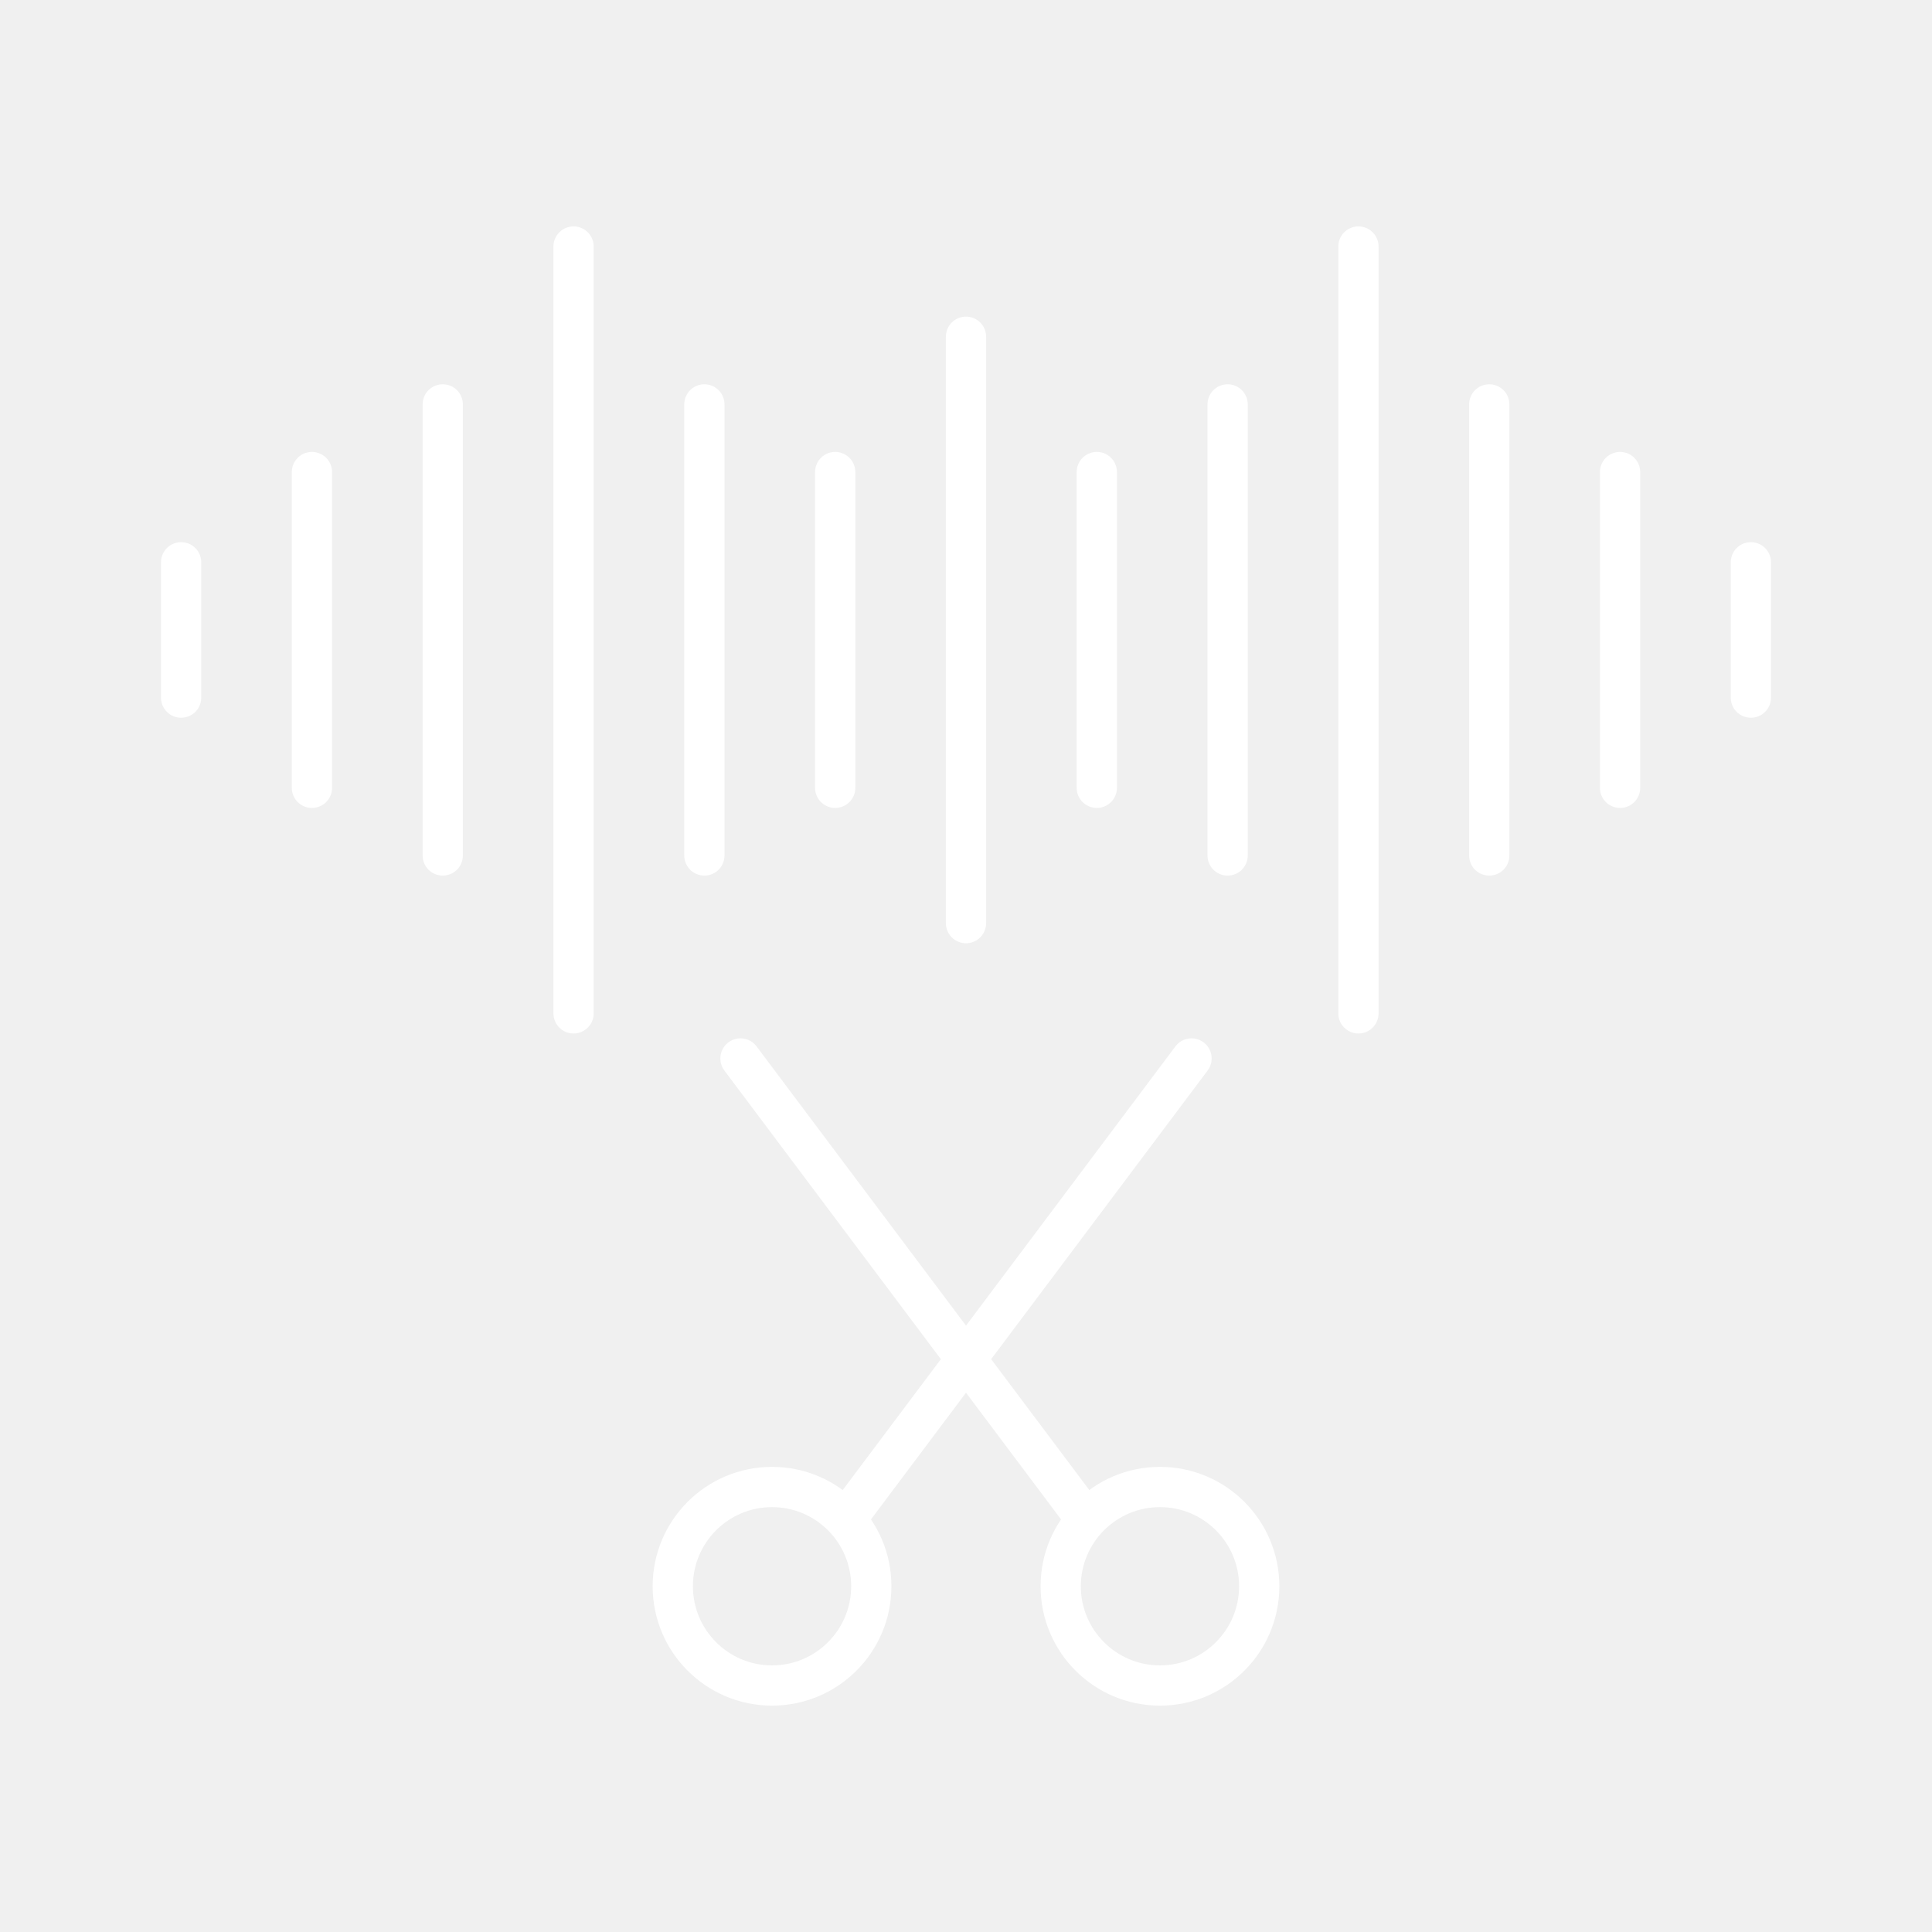
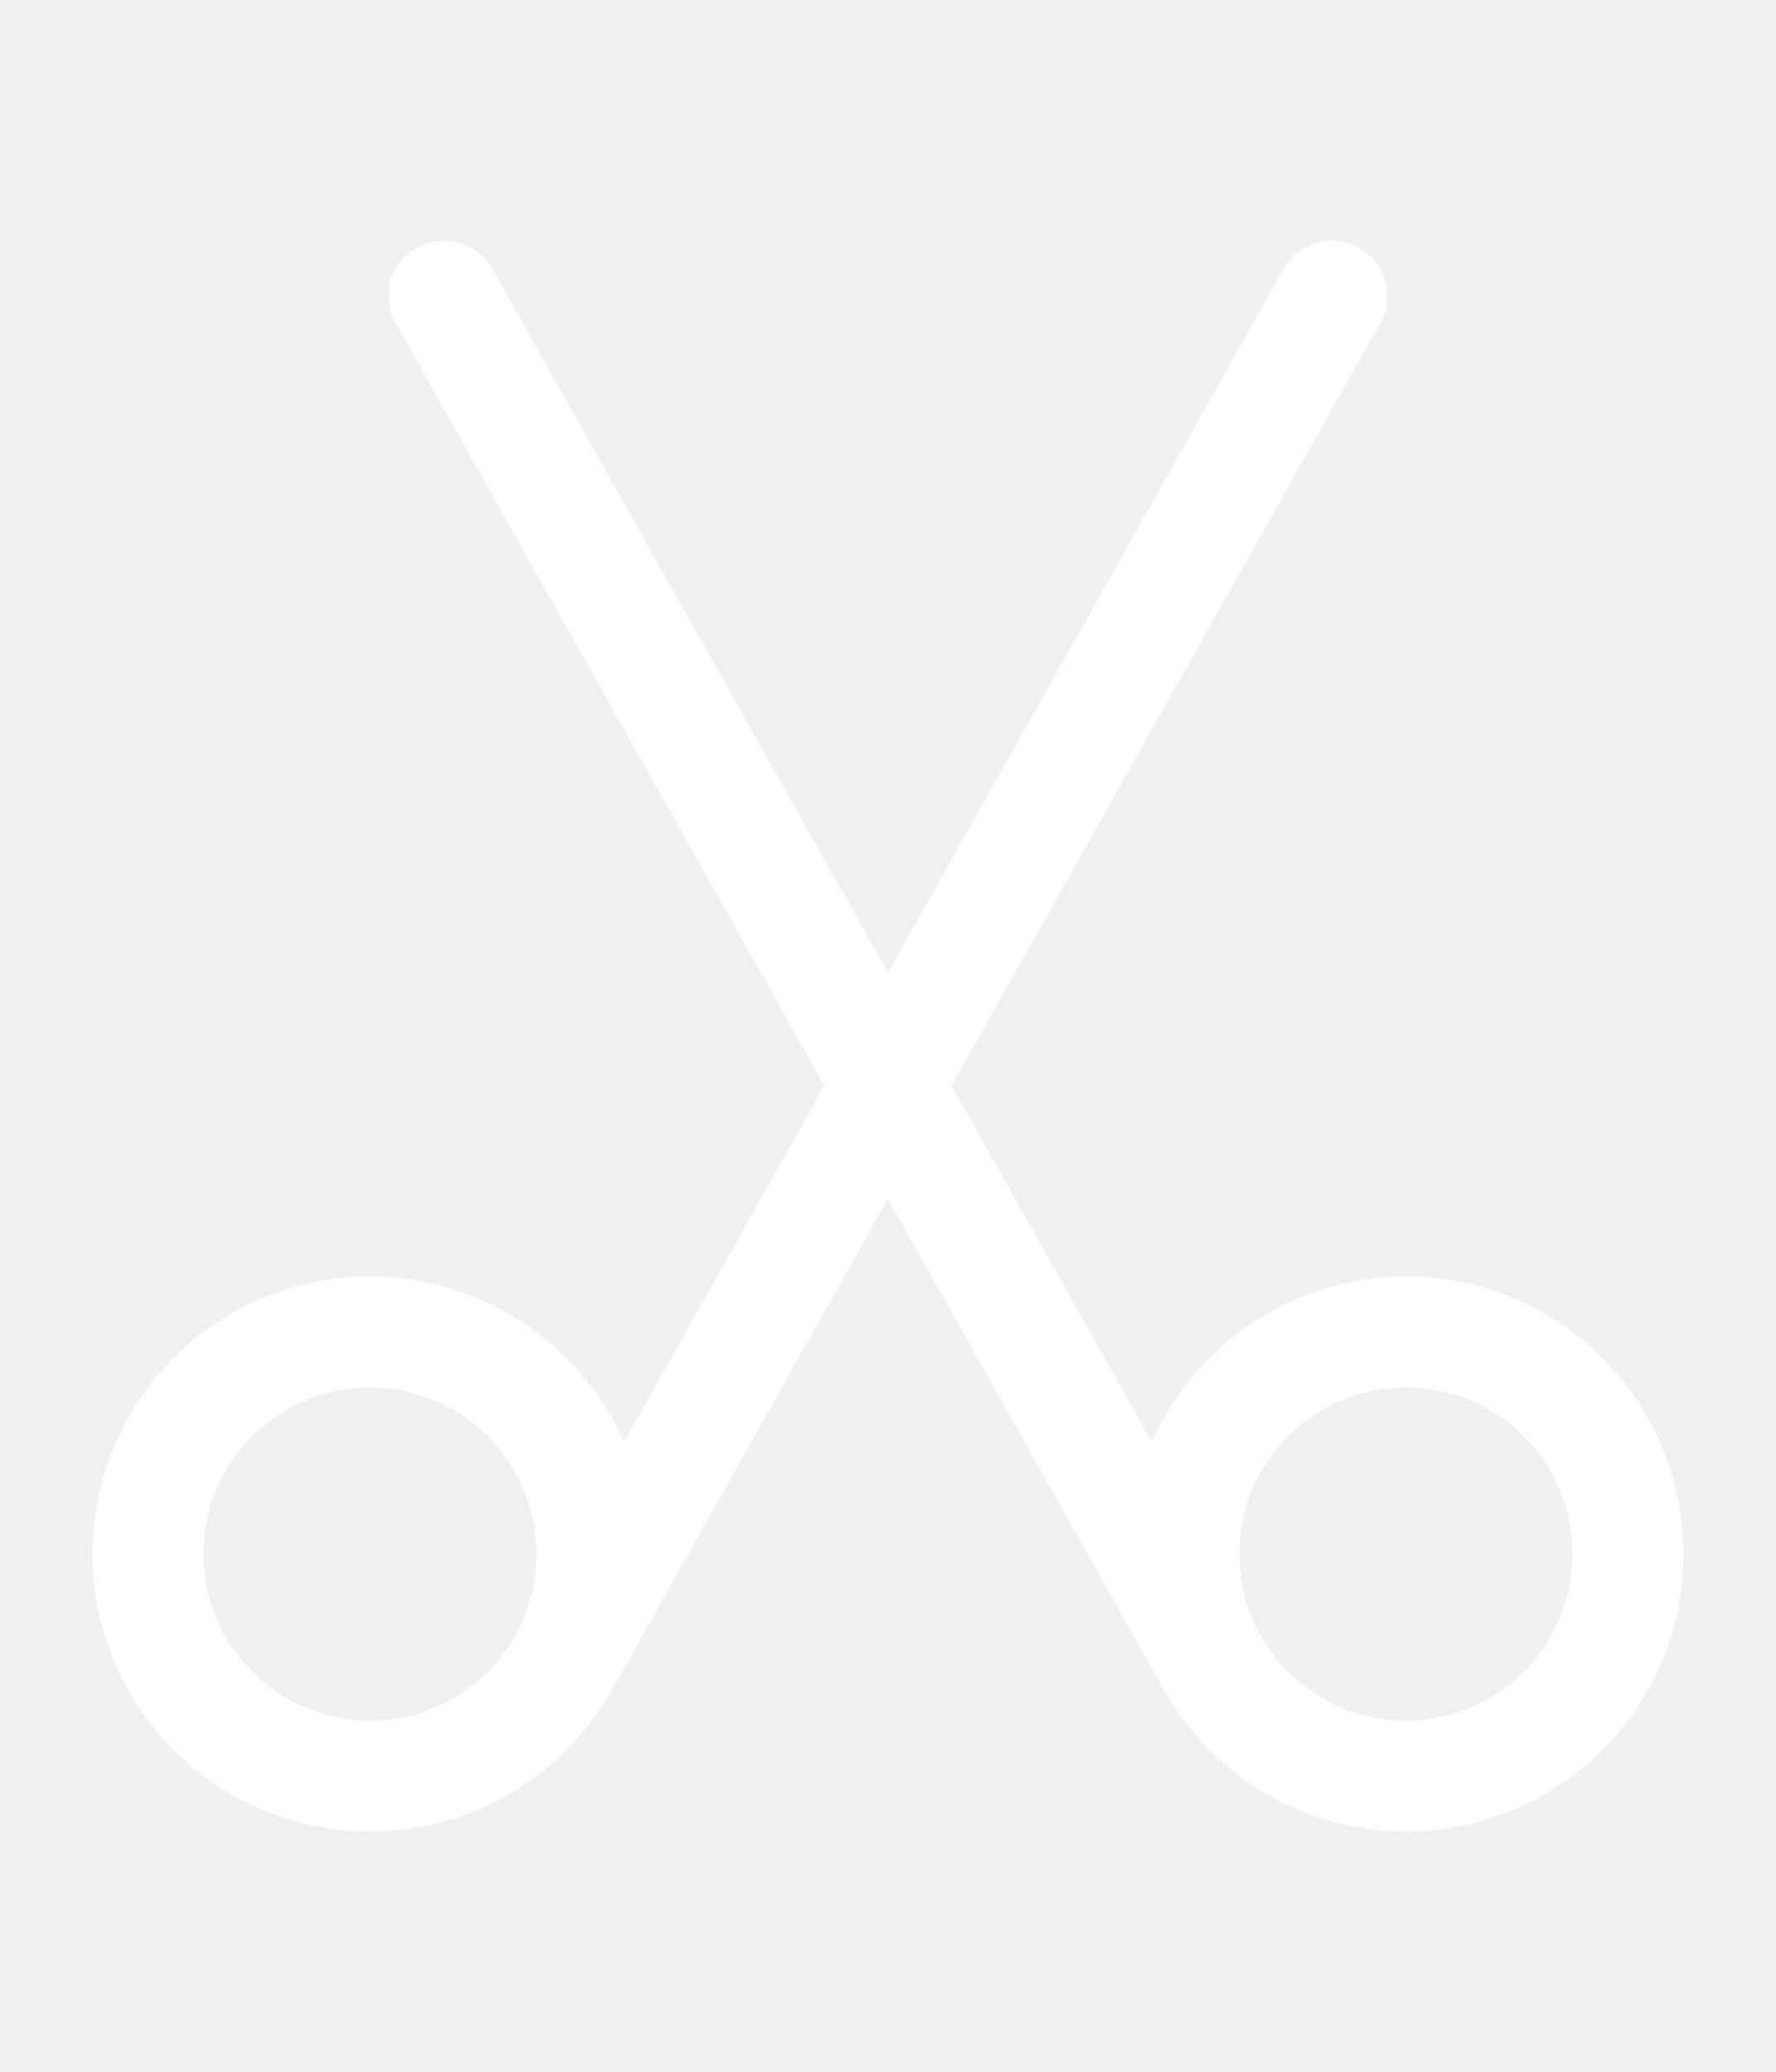
- <svg xmlns="http://www.w3.org/2000/svg" width="800px" height="800px" viewBox="0 0 48 48">
-   <defs>
-     <style>.a{fill:none;stroke:white;stroke-linecap:round;stroke-linejoin:round;}</style>
-   </defs>
-   <path class="a" d="M4.5,13.97v3.362" />
-   <path class="a" d="M11,10.047V21.254" />
-   <path class="a" d="M14.25,6.125V25.177" />
-   <path class="a" d="M17.5,10.047V21.254" />
-   <path class="a" d="M20.75,11.728v7.845" />
-   <path class="a" d="M24,8.366V22.935" />
-   <path class="a" d="M7.75,11.728v7.845" />
-   <path class="a" d="M27.25,11.728v7.845" />
-   <path class="a" d="M30.5,10.047V21.254" />
-   <path class="a" d="M33.75,6.125V25.177" />
-   <path class="a" d="M37,10.047V21.254" />
-   <path class="a" d="M40.25,11.728v7.845" />
-   <path class="a" d="M43.5,13.97v3.362" />
-   <path class="a" d="M18.397,26.297l8.405,11.207" />
-   <path class="a" d="M21.198,37.504l8.405-11.207" />
-   <circle class="a" cx="19.181" cy="39.41" r="2.466" />
-   <circle class="a" cx="28.819" cy="39.41" r="2.466" />
+ <svg xmlns="http://www.w3.org/2000/svg" width="600px" height="700px" viewBox="0 0 24 24" fill="none">
+   <path d="M16.401 20.5L6 2M22 19C22 20.657 20.657 22 19 22C17.343 22 16 20.657 16 19C16 17.343 17.343 16 19 16C20.657 16 22 17.343 22 19Z" stroke="#FFF" stroke-width="1.5" stroke-linecap="round" />
+   <path d="M7.599 20.5L18 2M2 19C2 20.657 3.343 22 5 22C6.657 22 8 20.657 8 19C8 17.343 6.657 16 5 16C3.343 16 2 17.343 2 19Z" stroke="#FFF" stroke-width="1.5" stroke-linecap="round" />
</svg>
